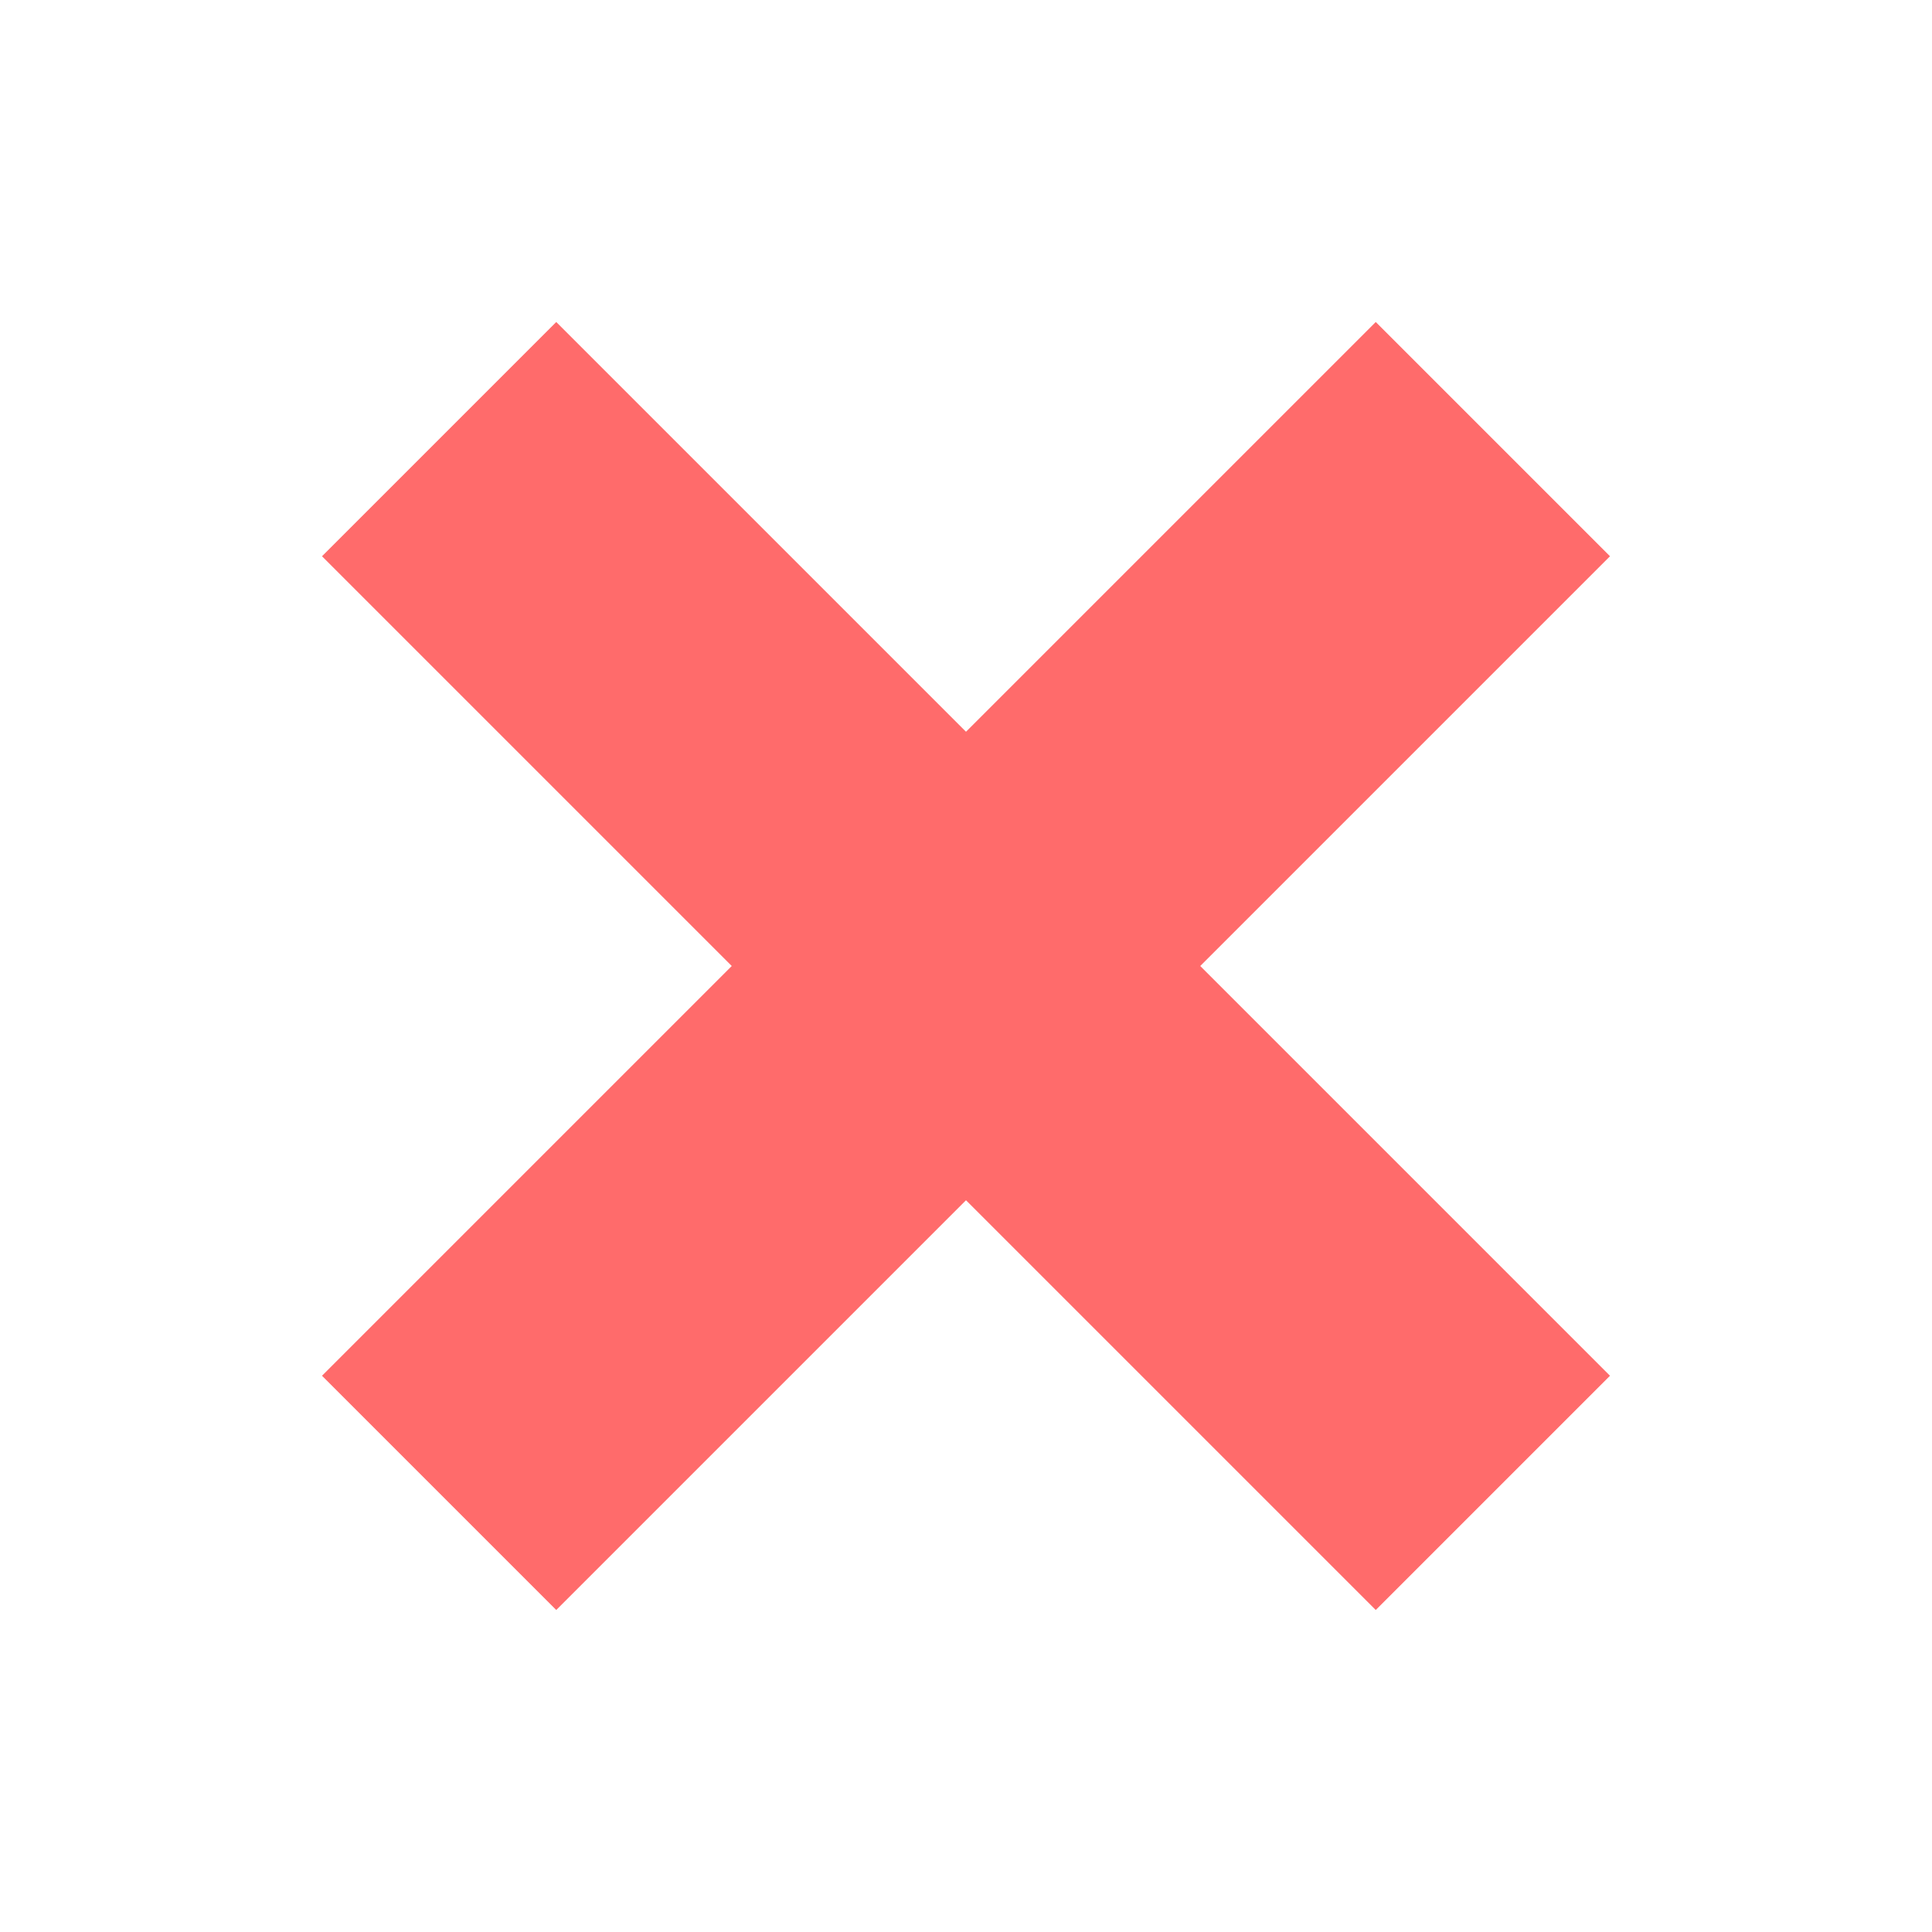
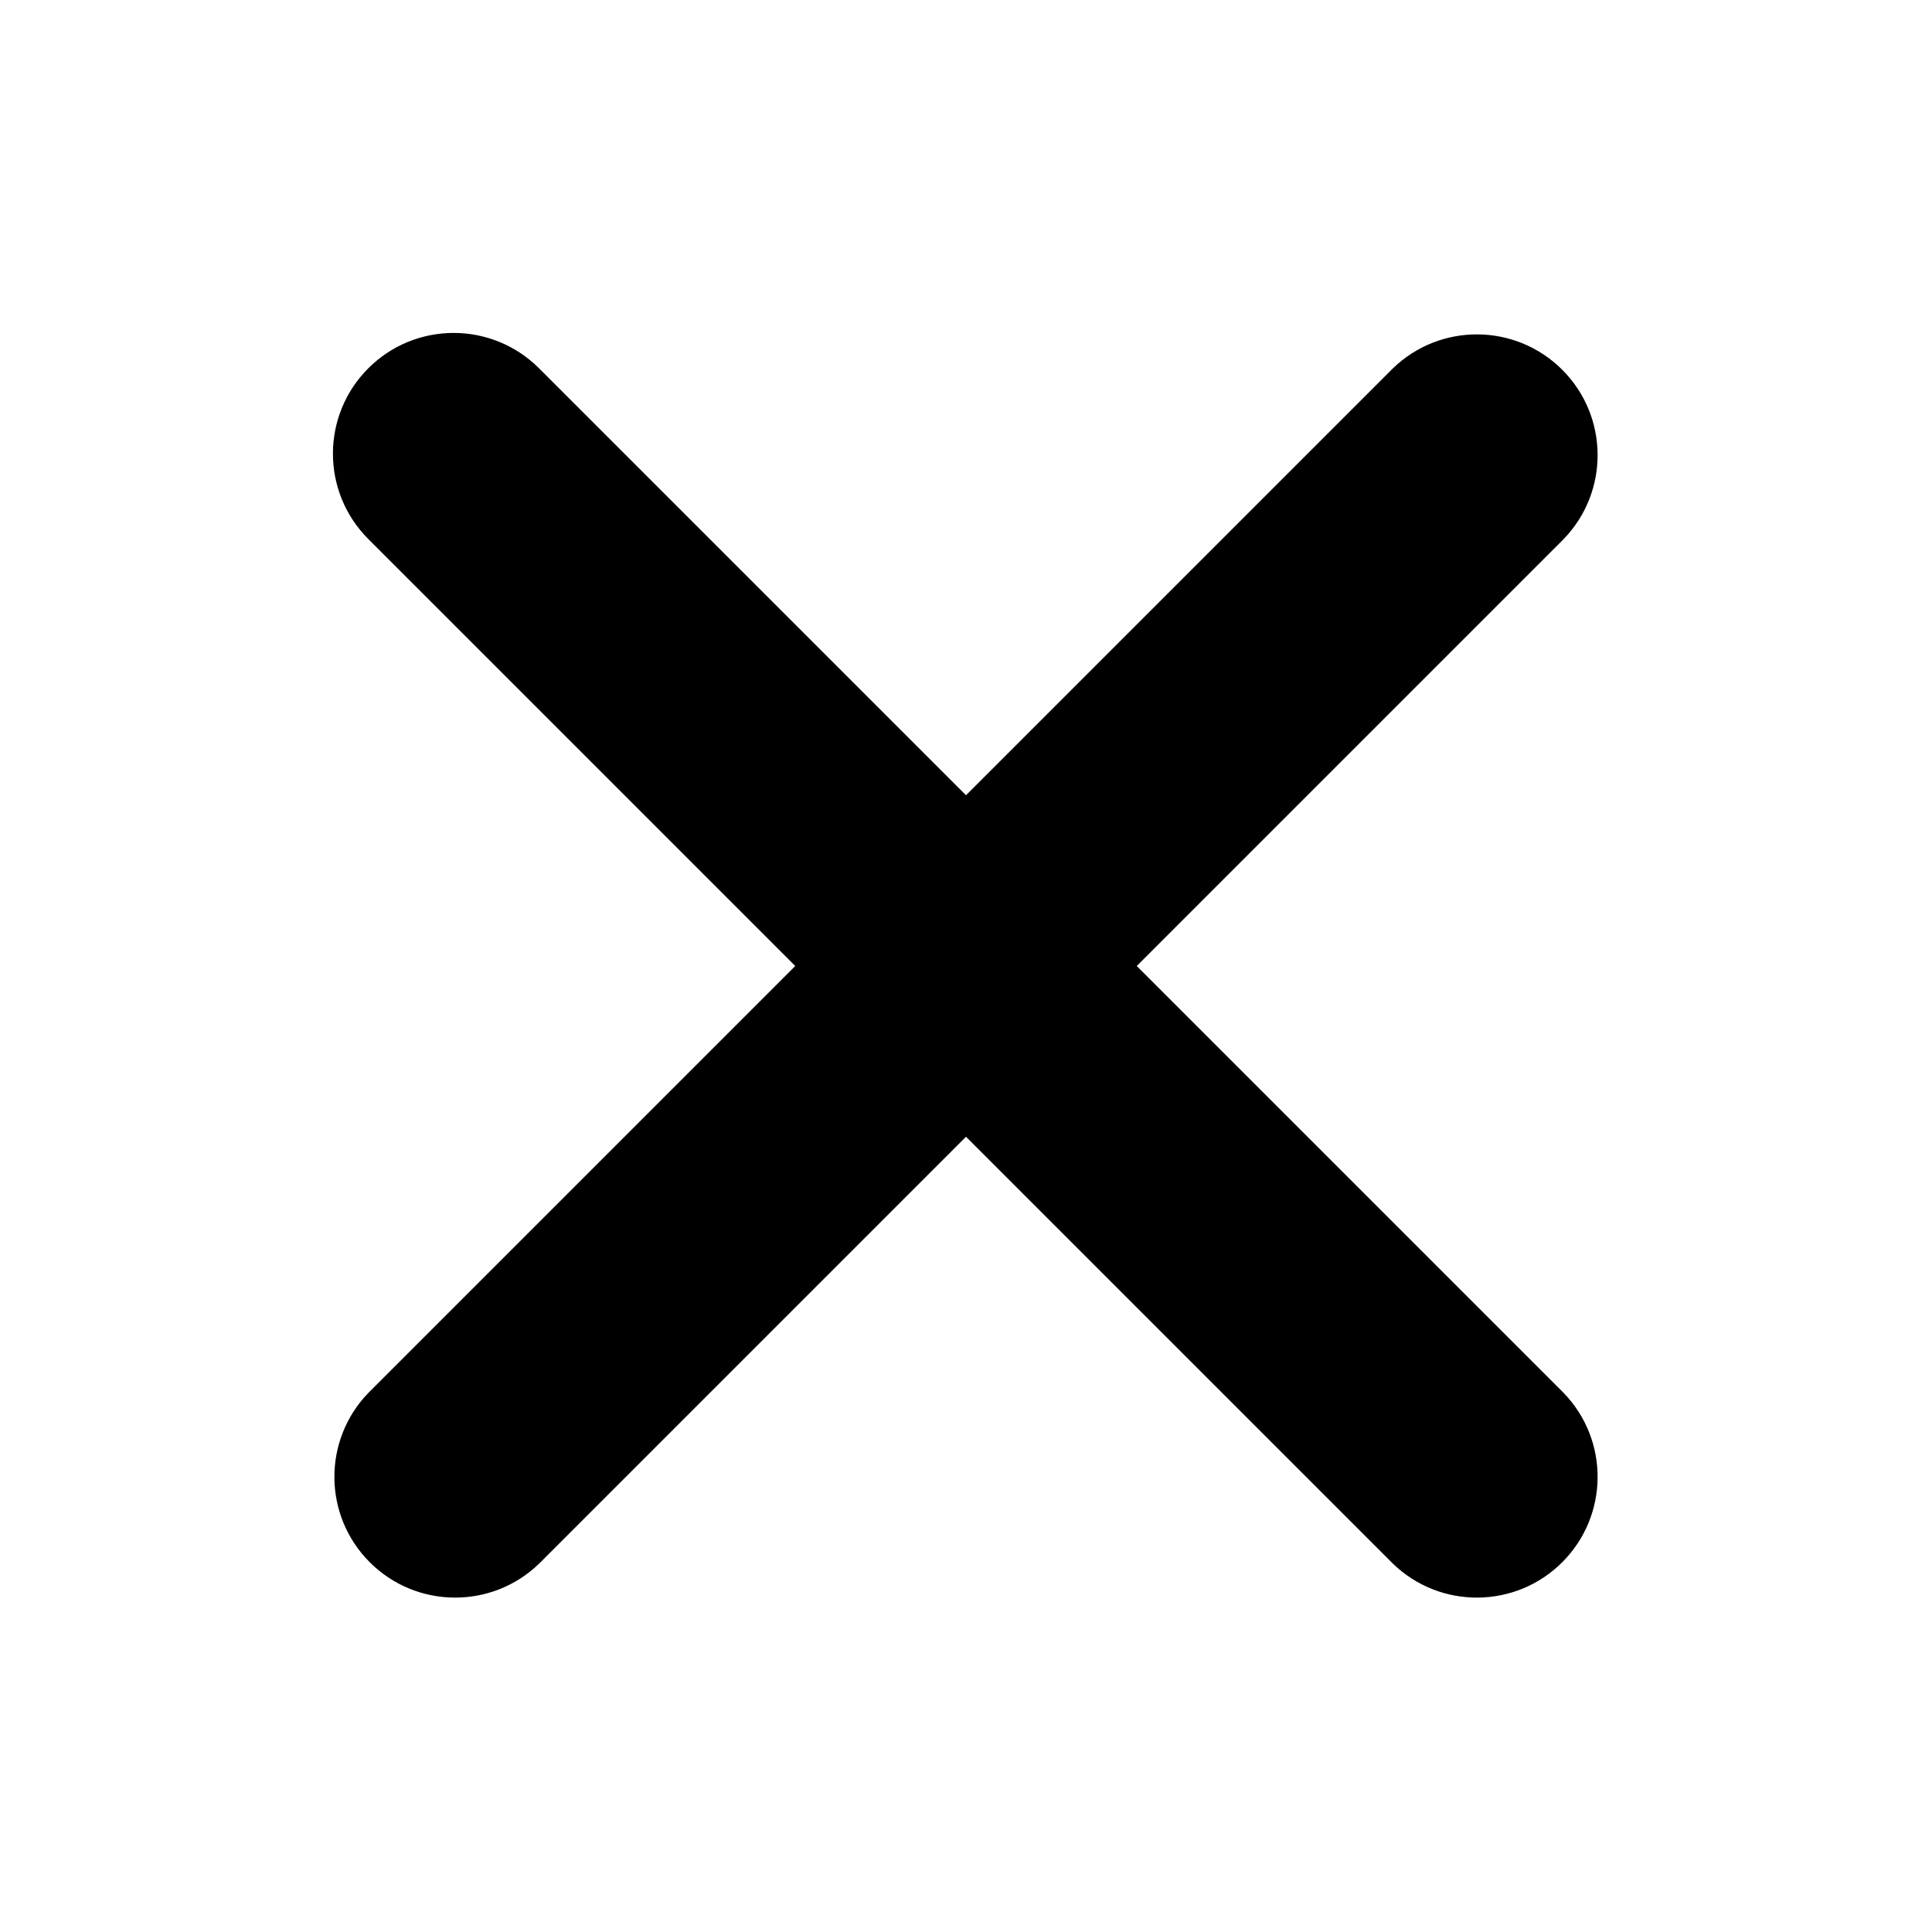
- <svg xmlns="http://www.w3.org/2000/svg" width="12" height="12" viewBox="0 0 24 24">
-   <path fill="#ff6b6b" d="M20 6.91L17.09 4L12 9.09L6.91 4L4 6.91L9.09 12L4 17.09L6.91 20L12 14.91L17.09 20L20 17.09L14.91 12z" />
+ <svg xmlns="http://www.w3.org/2000/svg" width="36" height="36" viewBox="0 0 1024 1024">
+   <path fill="currentColor" d="M195.2 195.2a64 64 0 0 1 90.496 0L512 421.504L738.304 195.2a64 64 0 0 1 90.496 90.496L602.496 512L828.8 738.304a64 64 0 0 1-90.496 90.496L512 602.496L285.696 828.8a64 64 0 0 1-90.496-90.496L421.504 512L195.2 285.696a64 64 0 0 1 0-90.496" />
</svg>
